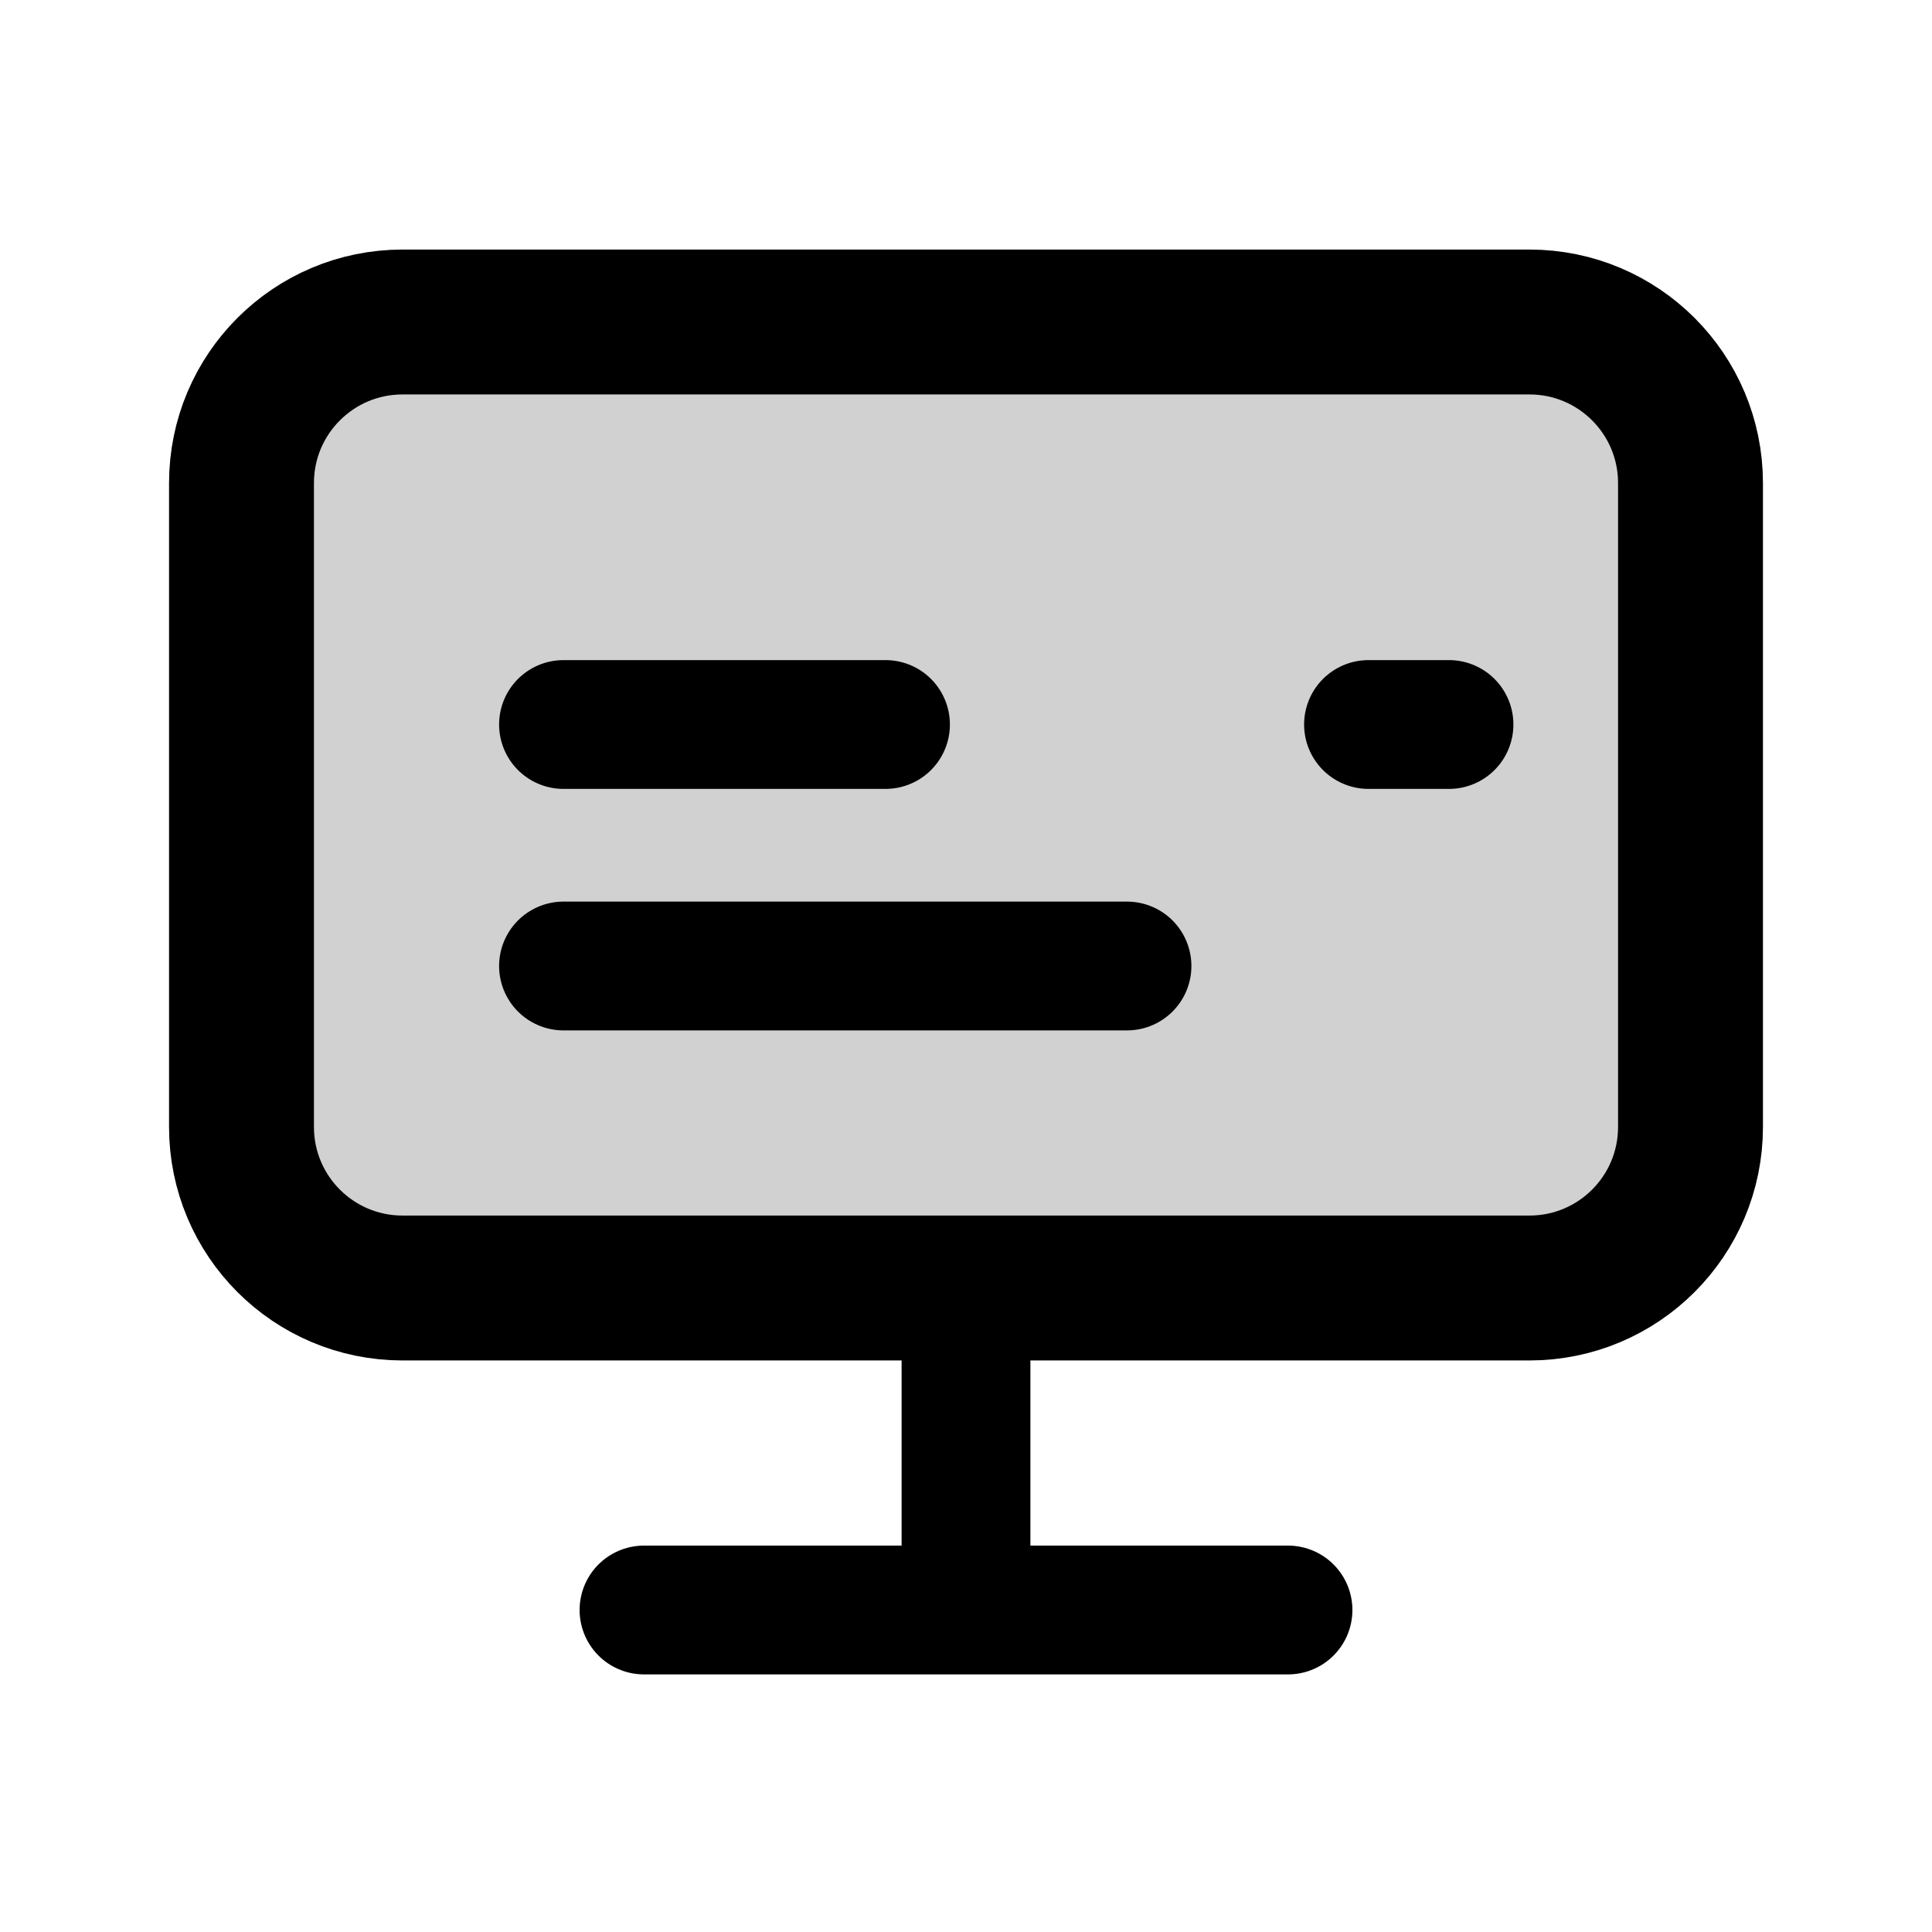
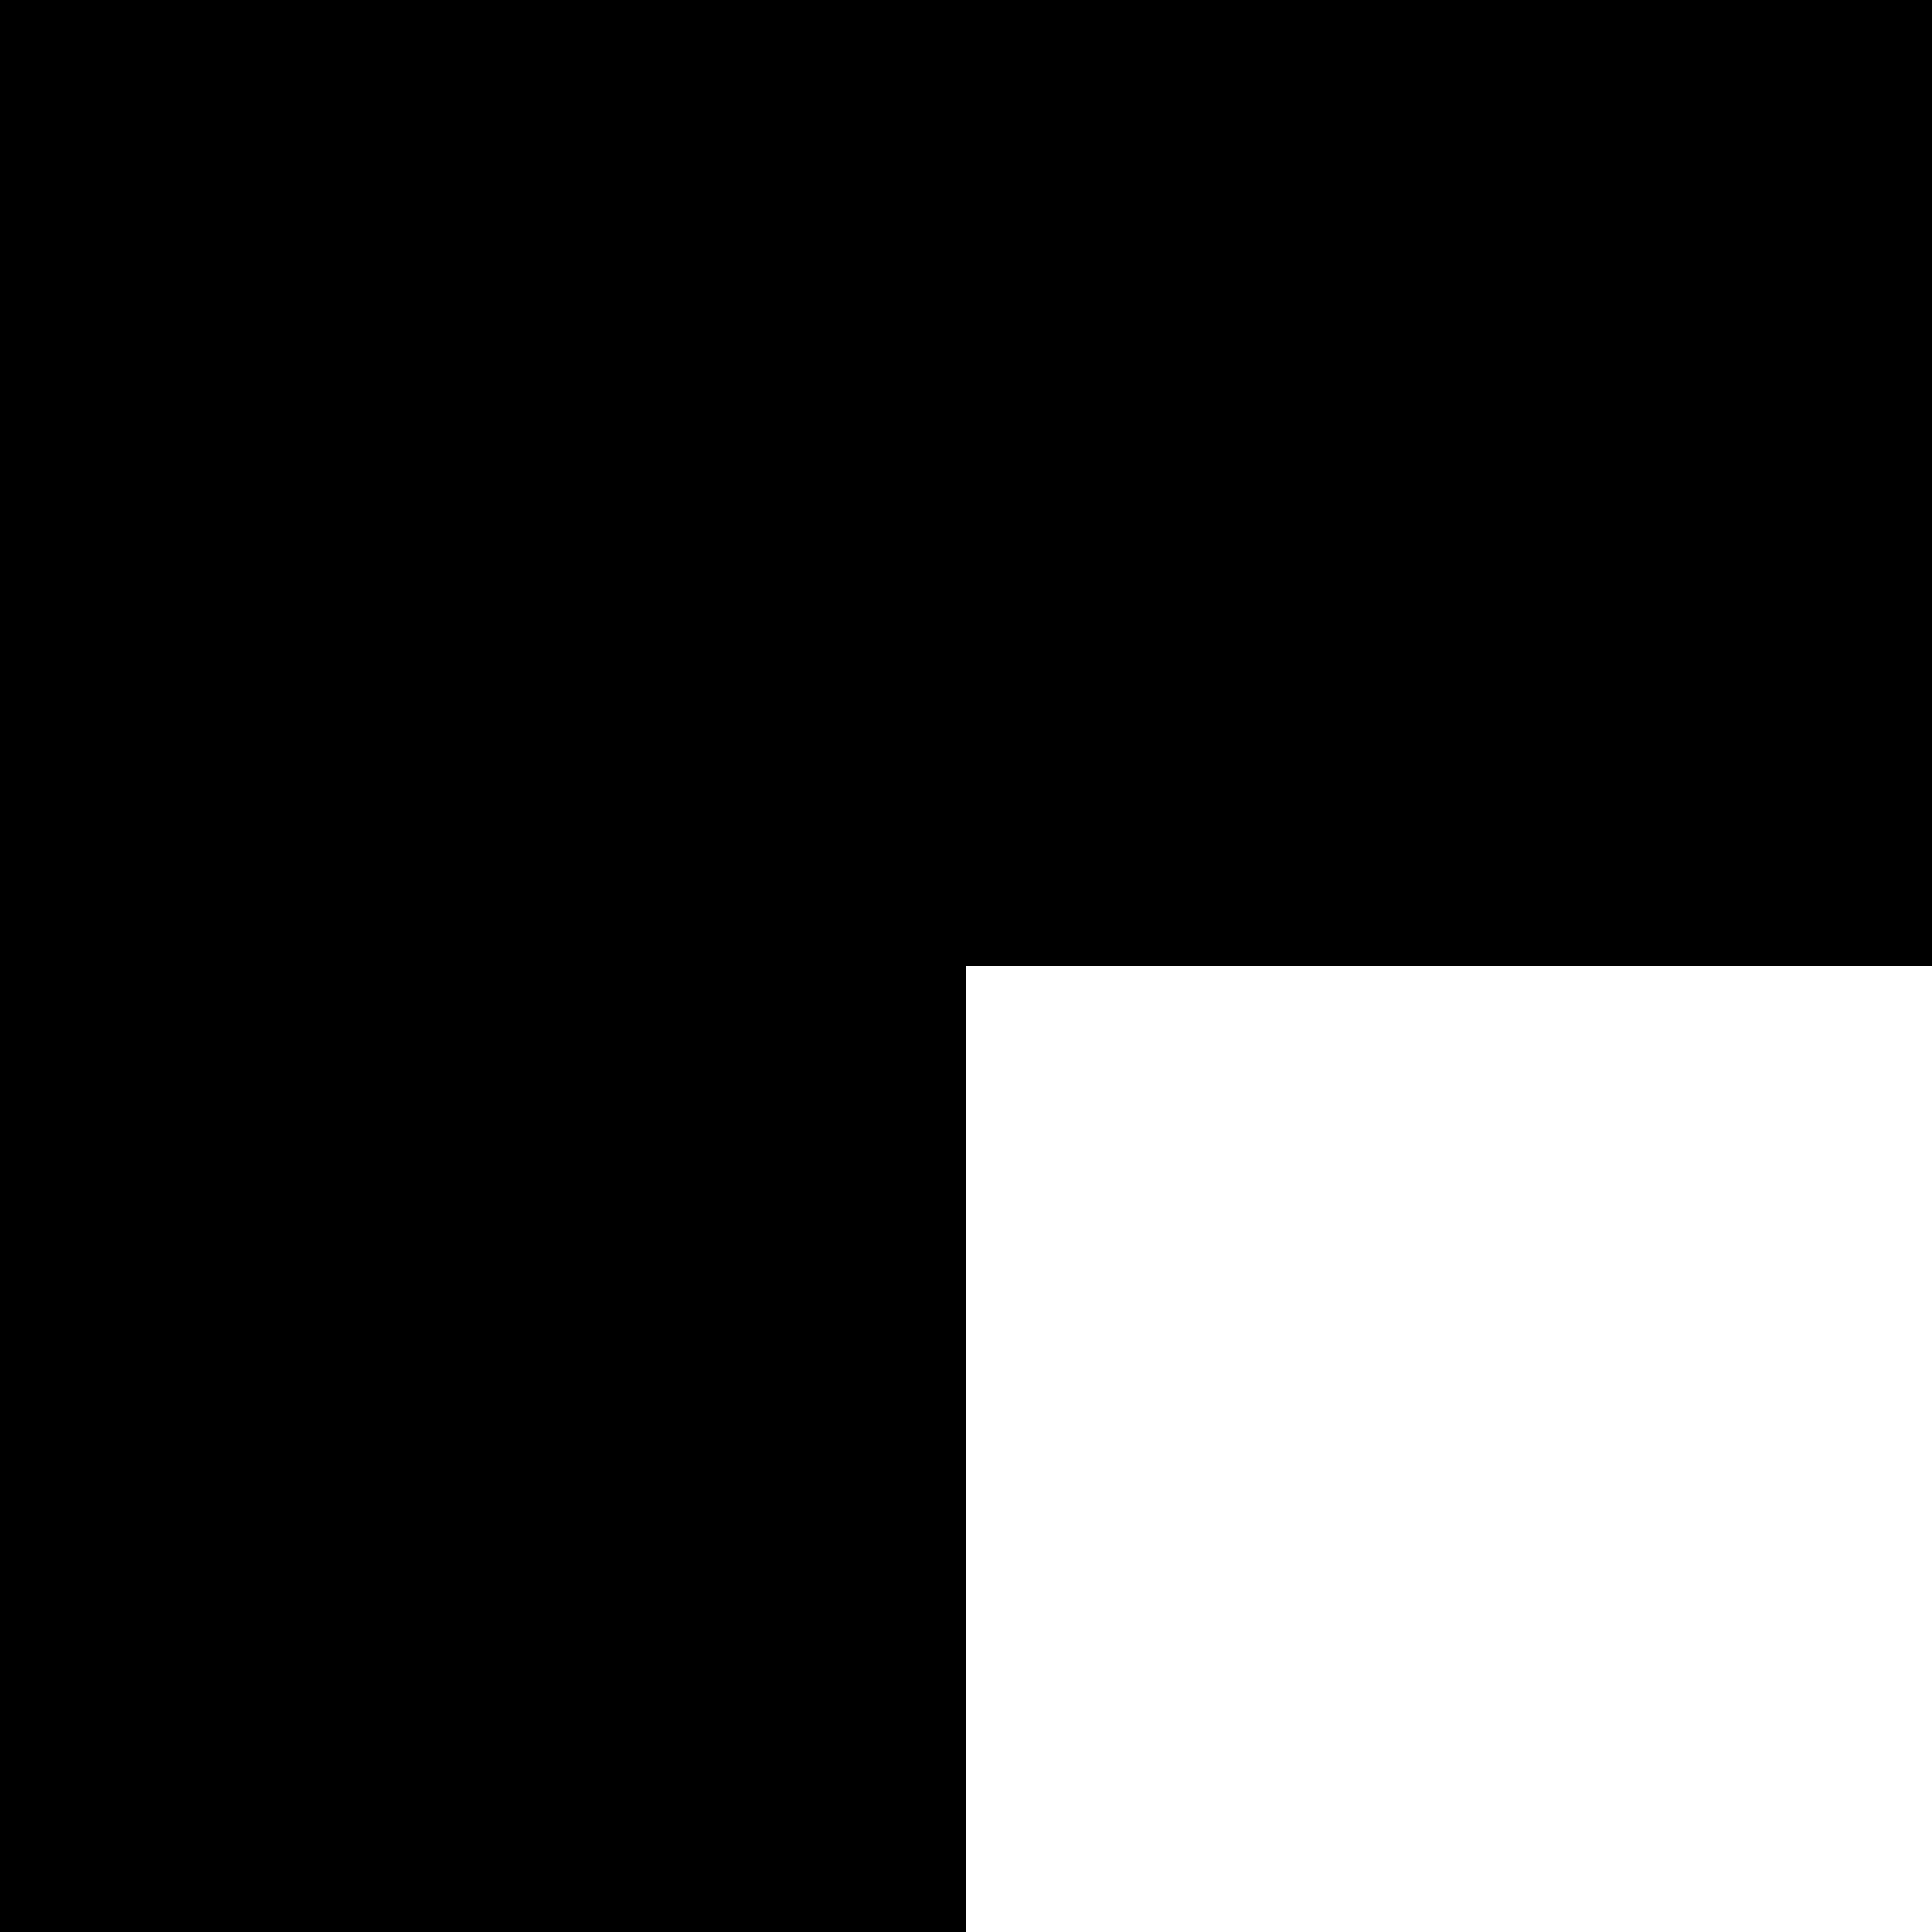
- <svg xmlns="http://www.w3.org/2000/svg" viewBox="0 0 24 24" fill="none">
-   <rect x="3" y="4" width="18" height="12" rx="2" fill="currentColor" opacity=".18" />
-   <rect x="3" y="4" width="18" height="12" rx="2" stroke="currentColor" stroke-width="1.8" />
-   <path d="M8 20h8M12 16v4M7 9h4M7 12h7M17 9h1" stroke="currentColor" stroke-width="1.6" stroke-linecap="round" />
+ <svg xmlns="http://www.w3.org/2000/svg" width="128" height="128">
+   <path d="M64 64V640H896V64H64zM0 0h960v704H0V0z" />
+   <path d="M192 896H768v64H192zM448 640H512v256h-64z" />
+   <path d="M479.232 561.604l309.99-348.331-47.804-42.547-259.567 291.669L303.957 240.009 163.209 438.605l52.224 37.009 91.622-129.28z" />
</svg>
